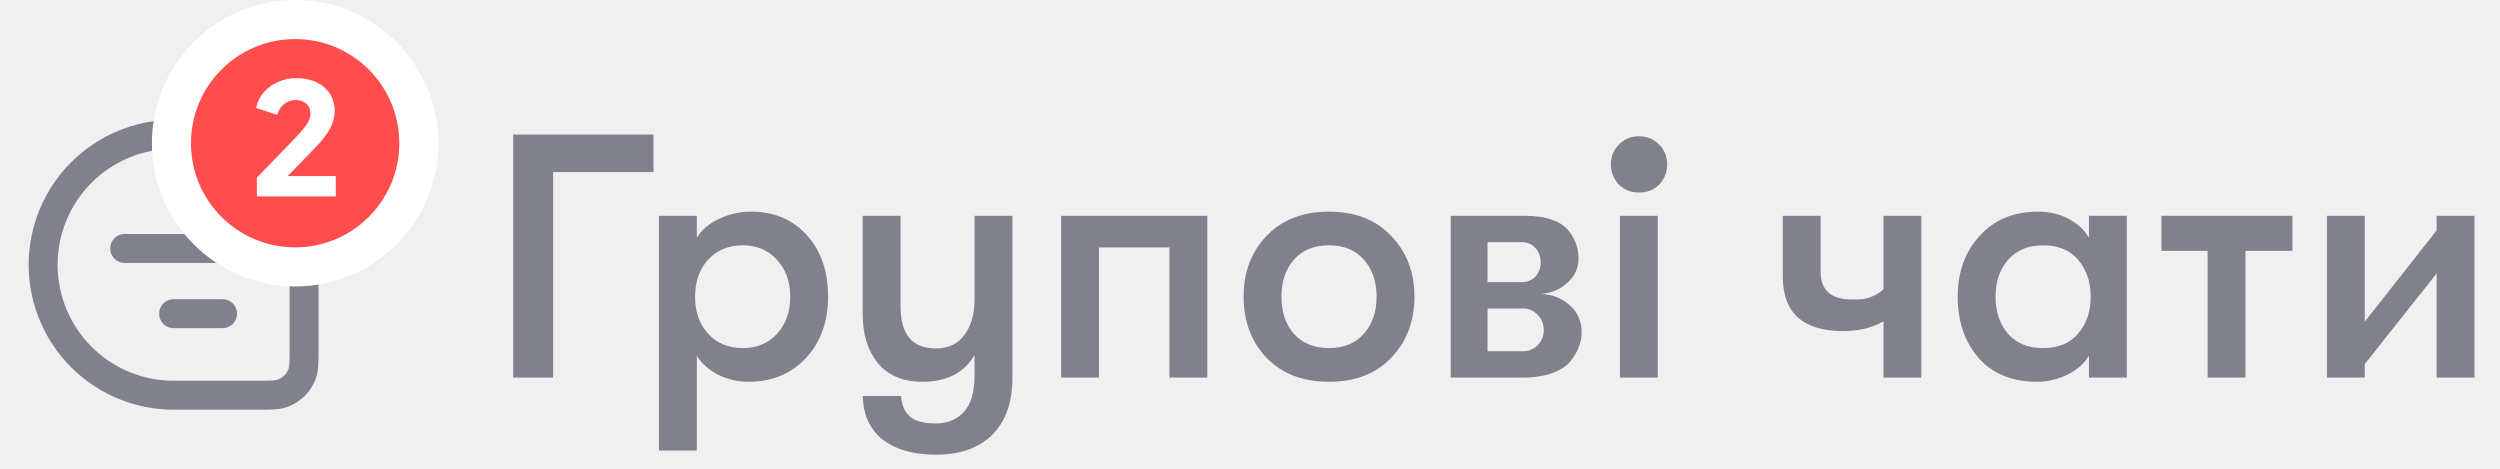
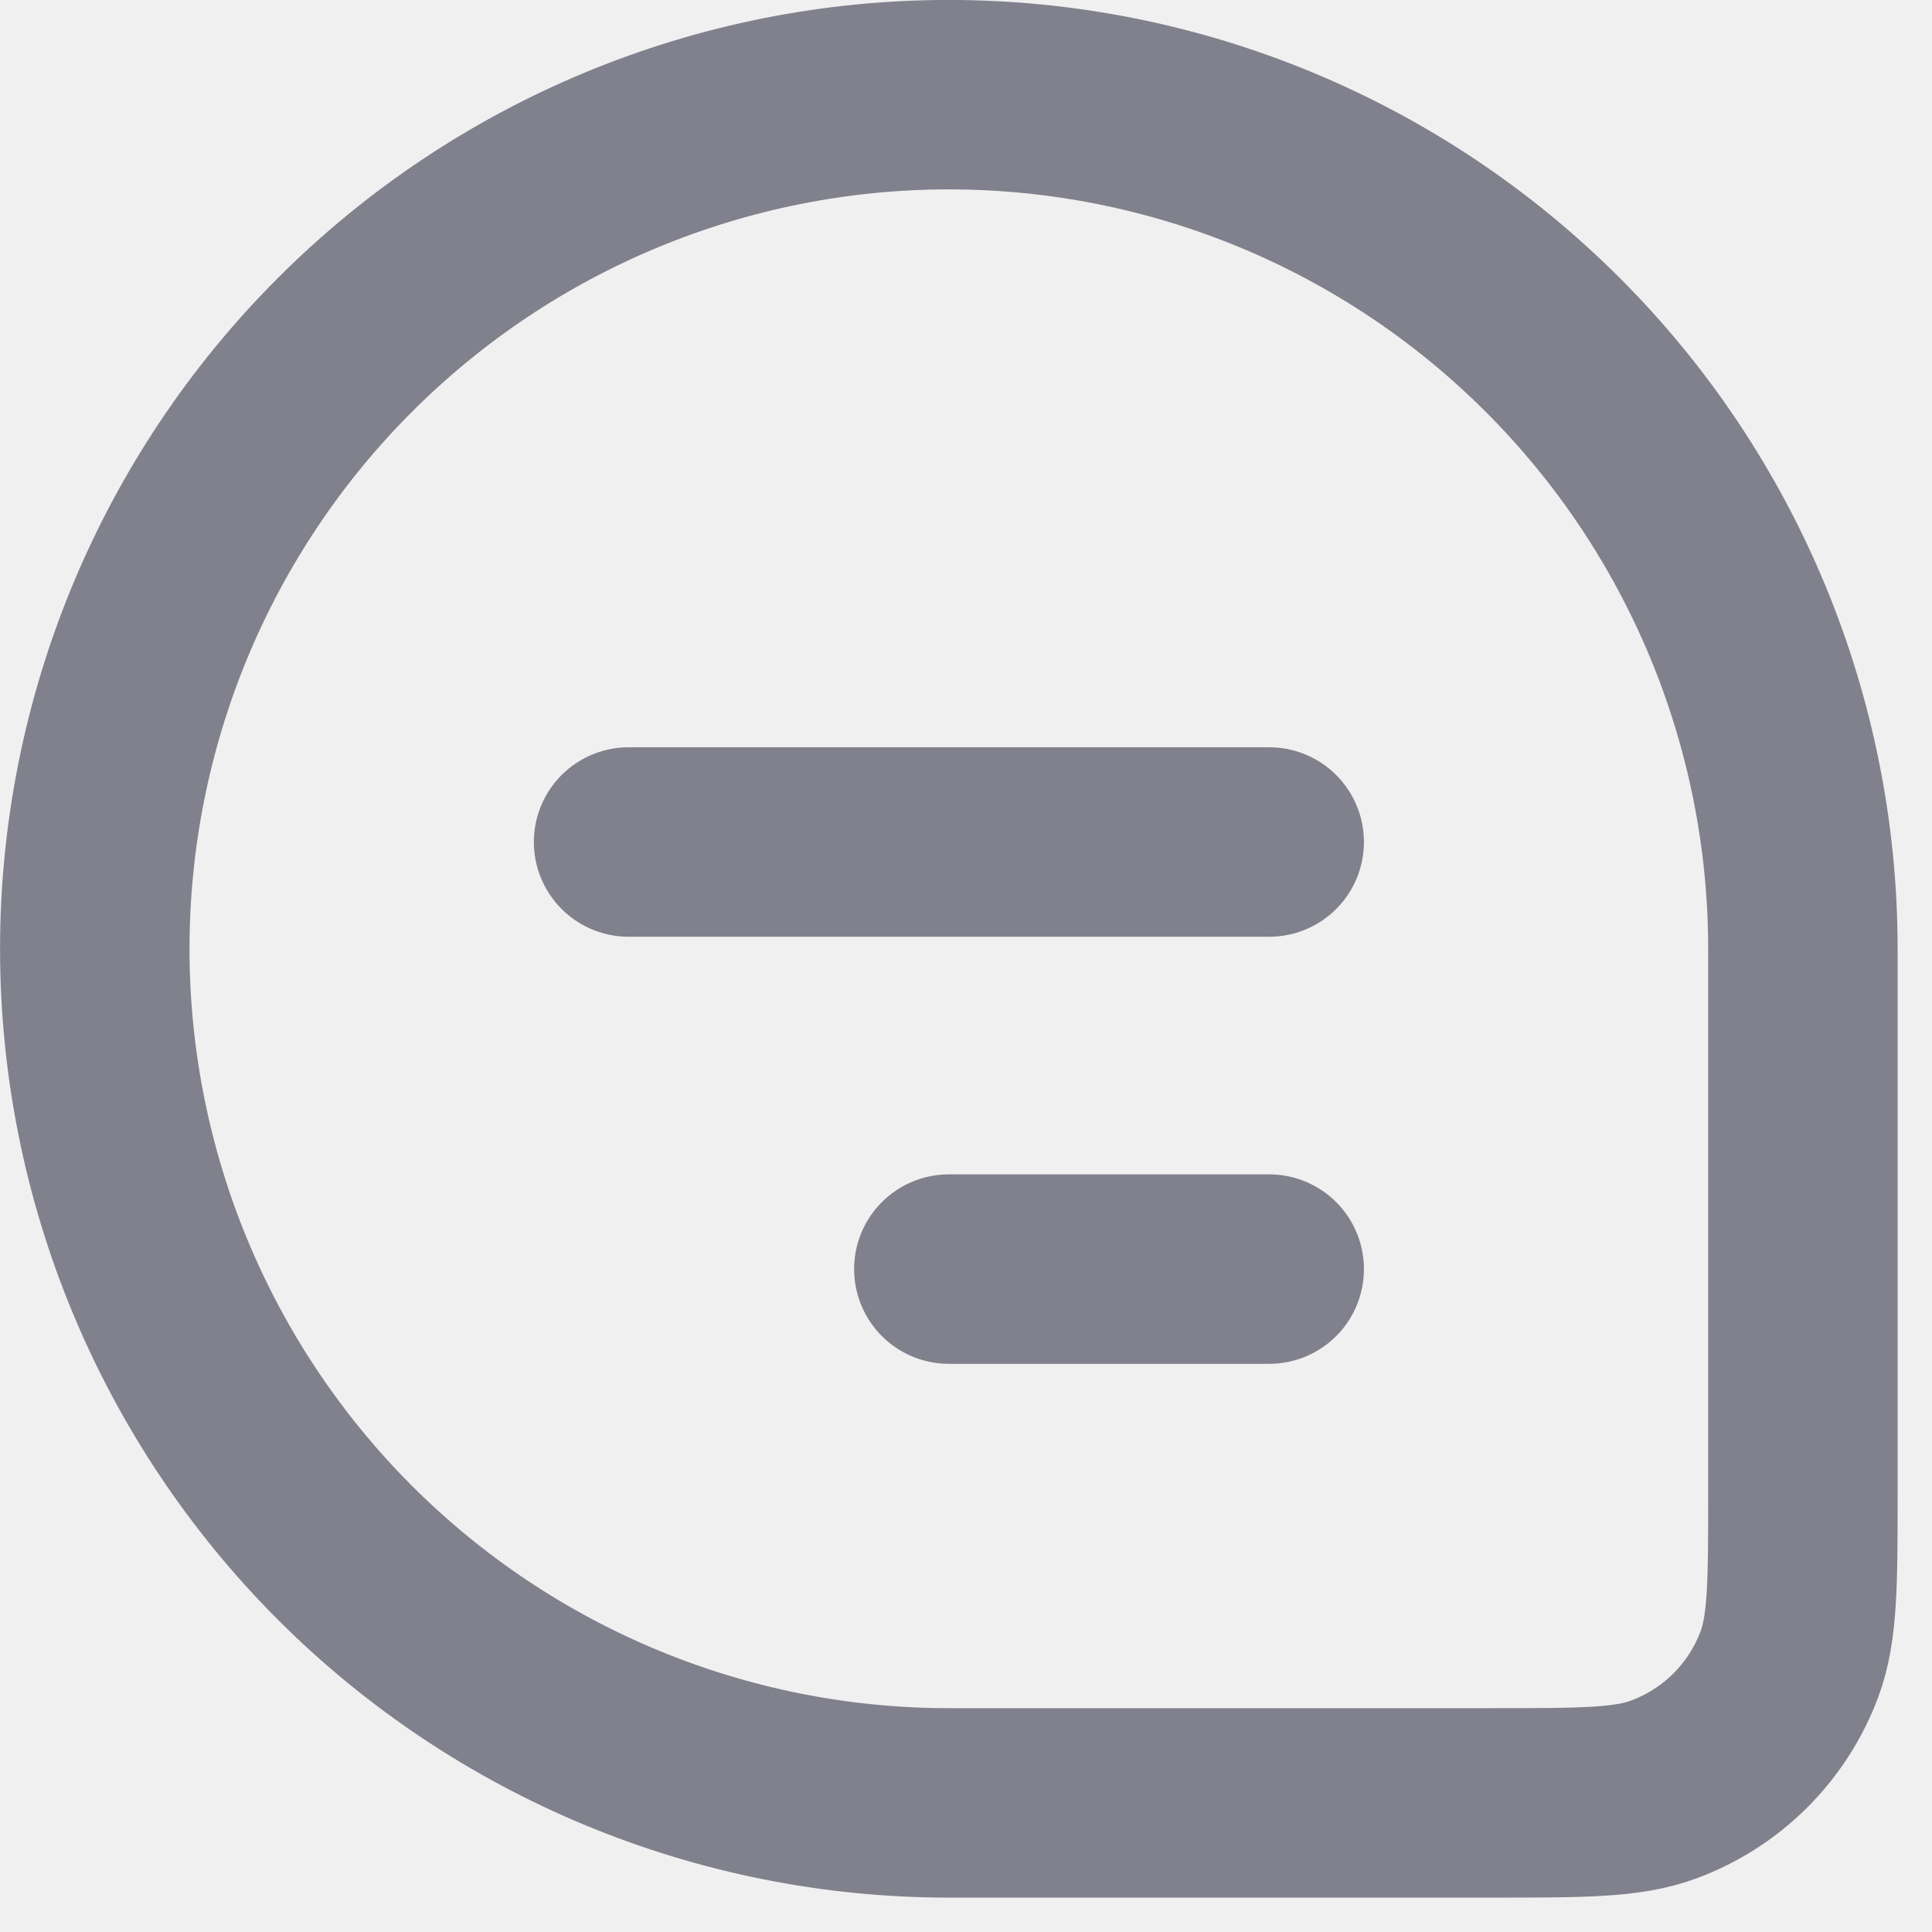
- <svg xmlns="http://www.w3.org/2000/svg" width="144" height="27" viewBox="0 0 144 27" fill="none">
-   <path d="M2.484 15.25C2.484 13.257 3.276 11.345 4.686 9.936C6.095 8.527 8.006 7.735 10 7.735C11.993 7.735 13.904 8.527 15.314 9.936C16.723 11.345 17.515 13.257 17.515 15.25V20.032C17.515 20.828 17.515 21.225 17.396 21.543C17.302 21.795 17.155 22.025 16.965 22.215C16.774 22.405 16.545 22.553 16.293 22.647C15.974 22.765 15.577 22.765 14.781 22.765H10C8.006 22.765 6.095 21.973 4.686 20.564C3.276 19.155 2.484 17.243 2.484 15.25Z" stroke="#81818D" style="stroke:#81818D;stroke:color(display-p3 0.506 0.506 0.553);stroke-opacity:1;" stroke-width="1.667" />
-   <path d="M7.182 14.31H12.818M10 18.068H12.818" stroke="#81818D" style="stroke:#81818D;stroke:color(display-p3 0.506 0.506 0.553);stroke-opacity:1;" stroke-width="1.667" stroke-linecap="round" stroke-linejoin="round" />
-   <rect x="9.875" y="1.125" width="14.25" height="14.25" rx="7.125" fill="#FF4C4C" style="fill:#FF4C4C;fill:color(display-p3 1 0.298 0.298);fill-opacity:1;" />
-   <rect x="9.875" y="1.125" width="14.25" height="14.25" rx="7.125" stroke="white" style="stroke:white;stroke-opacity:1;" stroke-width="2.25" />
-   <path d="M14.795 11.313V10.233L16.595 8.379C16.949 8.013 17.216 7.725 17.396 7.515C17.582 7.299 17.708 7.119 17.774 6.975C17.846 6.831 17.882 6.69 17.882 6.552C17.882 6.306 17.801 6.114 17.639 5.976C17.483 5.832 17.285 5.76 17.045 5.76C16.799 5.76 16.58 5.832 16.388 5.976C16.196 6.114 16.055 6.327 15.965 6.615L14.75 6.219C14.822 5.871 14.972 5.568 15.2 5.31C15.428 5.052 15.704 4.854 16.028 4.716C16.352 4.572 16.691 4.5 17.045 4.5C17.489 4.5 17.879 4.578 18.215 4.734C18.551 4.89 18.812 5.109 18.998 5.391C19.184 5.673 19.277 6.003 19.277 6.381C19.277 6.621 19.235 6.858 19.151 7.092C19.067 7.32 18.938 7.554 18.764 7.794C18.596 8.028 18.377 8.283 18.107 8.559L16.568 10.143H19.34V11.313H14.795Z" fill="white" style="fill:white;fill-opacity:1;" />
-   <path d="M29.561 7.75H37.641V9.91H31.86V21.75H29.561V7.75ZM43.257 12.19C44.59 12.19 45.663 12.643 46.477 13.55C47.29 14.443 47.697 15.623 47.697 17.09C47.697 18.53 47.27 19.71 46.417 20.63C45.563 21.537 44.463 21.99 43.117 21.99C42.503 21.99 41.923 21.857 41.377 21.59C40.83 21.31 40.417 20.943 40.137 20.49V25.95H37.957V12.43H40.137V13.69C40.417 13.237 40.843 12.877 41.417 12.61C41.99 12.33 42.603 12.19 43.257 12.19ZM42.797 20.05C43.597 20.05 44.25 19.777 44.757 19.23C45.263 18.67 45.517 17.957 45.517 17.09C45.517 16.223 45.263 15.517 44.757 14.97C44.25 14.41 43.597 14.13 42.797 14.13C41.97 14.13 41.303 14.403 40.797 14.95C40.29 15.497 40.037 16.21 40.037 17.09C40.037 17.97 40.29 18.683 40.797 19.23C41.303 19.777 41.97 20.05 42.797 20.05ZM56.133 12.43H58.313V21.79C58.313 23.217 57.906 24.323 57.093 25.11C56.306 25.83 55.253 26.19 53.933 26.19C52.559 26.19 51.493 25.87 50.733 25.23C50.066 24.643 49.719 23.837 49.693 22.81H51.893C51.946 23.343 52.119 23.737 52.413 23.99C52.719 24.257 53.213 24.39 53.893 24.39C54.586 24.39 55.133 24.163 55.533 23.71C55.933 23.27 56.133 22.577 56.133 21.63V20.45C55.533 21.477 54.533 21.99 53.133 21.99C52.026 21.99 51.173 21.637 50.573 20.93C49.986 20.21 49.693 19.27 49.693 18.11V12.43H51.873V17.65C51.873 19.263 52.546 20.07 53.893 20.07C54.626 20.07 55.179 19.81 55.553 19.29C55.939 18.77 56.133 18.09 56.133 17.25V12.43ZM69.541 21.75H67.361V14.25H63.301V21.75H61.121V12.43H69.541V21.75ZM80.132 20.61C79.252 21.53 78.058 21.99 76.552 21.99C75.045 21.99 73.845 21.53 72.952 20.61C72.072 19.677 71.632 18.503 71.632 17.09C71.632 15.677 72.072 14.51 72.952 13.59C73.845 12.657 75.045 12.19 76.552 12.19C78.058 12.19 79.252 12.657 80.132 13.59C81.025 14.51 81.472 15.677 81.472 17.09C81.472 18.503 81.025 19.677 80.132 20.61ZM74.532 19.23C75.025 19.777 75.698 20.05 76.552 20.05C77.405 20.05 78.072 19.777 78.552 19.23C79.045 18.683 79.292 17.97 79.292 17.09C79.292 16.21 79.045 15.497 78.552 14.95C78.072 14.403 77.405 14.13 76.552 14.13C75.698 14.13 75.025 14.403 74.532 14.95C74.052 15.497 73.812 16.21 73.812 17.09C73.812 17.97 74.052 18.683 74.532 19.23ZM83.562 12.43H87.842C88.469 12.43 88.995 12.51 89.422 12.67C89.862 12.83 90.182 13.05 90.382 13.33C90.582 13.597 90.722 13.857 90.802 14.11C90.882 14.35 90.922 14.61 90.922 14.89C90.922 15.437 90.709 15.903 90.282 16.29C89.855 16.677 89.349 16.89 88.762 16.93C89.402 16.957 89.949 17.17 90.402 17.57C90.869 17.957 91.102 18.49 91.102 19.17C91.102 19.437 91.049 19.703 90.942 19.97C90.849 20.237 90.689 20.517 90.462 20.81C90.235 21.09 89.882 21.317 89.402 21.49C88.935 21.663 88.369 21.75 87.702 21.75H83.562V12.43ZM87.662 16.25C87.982 16.25 88.242 16.143 88.442 15.93C88.642 15.703 88.742 15.43 88.742 15.11C88.742 14.777 88.642 14.503 88.442 14.29C88.242 14.063 87.982 13.95 87.662 13.95H85.682V16.25H87.662ZM85.682 17.77V20.23H87.742C88.075 20.23 88.355 20.11 88.582 19.87C88.809 19.63 88.922 19.343 88.922 19.01C88.922 18.677 88.809 18.39 88.582 18.15C88.355 17.897 88.075 17.77 87.742 17.77H85.682ZM95.568 10.63C95.261 10.937 94.875 11.09 94.408 11.09C93.942 11.09 93.555 10.937 93.248 10.63C92.942 10.31 92.788 9.923 92.788 9.47C92.788 9.017 92.942 8.637 93.248 8.33C93.555 8.01 93.942 7.85 94.408 7.85C94.875 7.85 95.261 8.01 95.568 8.33C95.875 8.637 96.028 9.017 96.028 9.47C96.028 9.923 95.875 10.31 95.568 10.63ZM93.308 21.75V12.43H95.488V21.75H93.308ZM108.489 21.75V18.51C107.835 18.883 107.062 19.07 106.169 19.07C103.849 19.07 102.689 18.023 102.689 15.93V12.43H104.869V15.65C104.869 16.717 105.469 17.25 106.669 17.25C106.935 17.25 107.142 17.243 107.289 17.23C107.435 17.217 107.622 17.163 107.849 17.07C108.089 16.977 108.302 16.837 108.489 16.65V12.43H110.669V21.75H108.489ZM117.344 21.99C115.891 21.99 114.764 21.53 113.964 20.61C113.164 19.69 112.764 18.517 112.764 17.09C112.764 15.677 113.184 14.51 114.024 13.59C114.864 12.657 115.991 12.19 117.404 12.19C118.031 12.19 118.604 12.323 119.124 12.59C119.644 12.857 120.044 13.223 120.324 13.69V12.43H122.504V21.75H120.324V20.49C120.058 20.943 119.638 21.31 119.064 21.59C118.504 21.857 117.931 21.99 117.344 21.99ZM117.664 20.05C118.558 20.05 119.238 19.77 119.704 19.21C120.184 18.65 120.424 17.943 120.424 17.09C120.424 16.237 120.184 15.53 119.704 14.97C119.238 14.41 118.558 14.13 117.664 14.13C116.824 14.13 116.158 14.41 115.664 14.97C115.184 15.517 114.944 16.223 114.944 17.09C114.944 17.957 115.184 18.67 115.664 19.23C116.158 19.777 116.824 20.05 117.664 20.05ZM132.04 12.43V14.45H129.34V21.75H127.16V14.45H124.5V12.43H132.04ZM140.351 15.75L136.211 20.97V21.75H134.031V12.43H136.211V18.53L140.351 13.27V12.43H142.531V21.75H140.351V15.75Z" fill="#81818D" style="fill:#81818D;fill:color(display-p3 0.506 0.506 0.553);fill-opacity:1;" />
+ <svg xmlns="http://www.w3.org/2000/svg" width="17" height="17" viewBox="0 0 17 17" fill="none">
+   <path d="M0.834 8.349C0.834 6.356 1.626 4.444 3.035 3.035C4.444 1.625 6.356 0.833 8.349 0.833C10.342 0.833 12.254 1.625 13.663 3.035C15.073 4.444 15.864 6.356 15.864 8.349V13.13C15.864 13.927 15.864 14.323 15.746 14.642C15.652 14.894 15.505 15.123 15.314 15.314C15.124 15.504 14.895 15.651 14.642 15.745C14.324 15.864 13.926 15.864 13.131 15.864H8.349C6.356 15.864 4.444 15.072 3.035 13.663C1.626 12.253 0.834 10.342 0.834 8.349Z" stroke="#81818D" style="stroke:#81818D;stroke:color(display-p3 0.506 0.506 0.553);stroke-opacity:1;" stroke-width="1.667" />
+   <path d="M5.531 7.409H11.168M8.349 11.167H11.168" stroke="#81818D" style="stroke:#81818D;stroke:color(display-p3 0.506 0.506 0.553);stroke-opacity:1;" stroke-width="1.667" stroke-linecap="round" stroke-linejoin="round" />
</svg>
